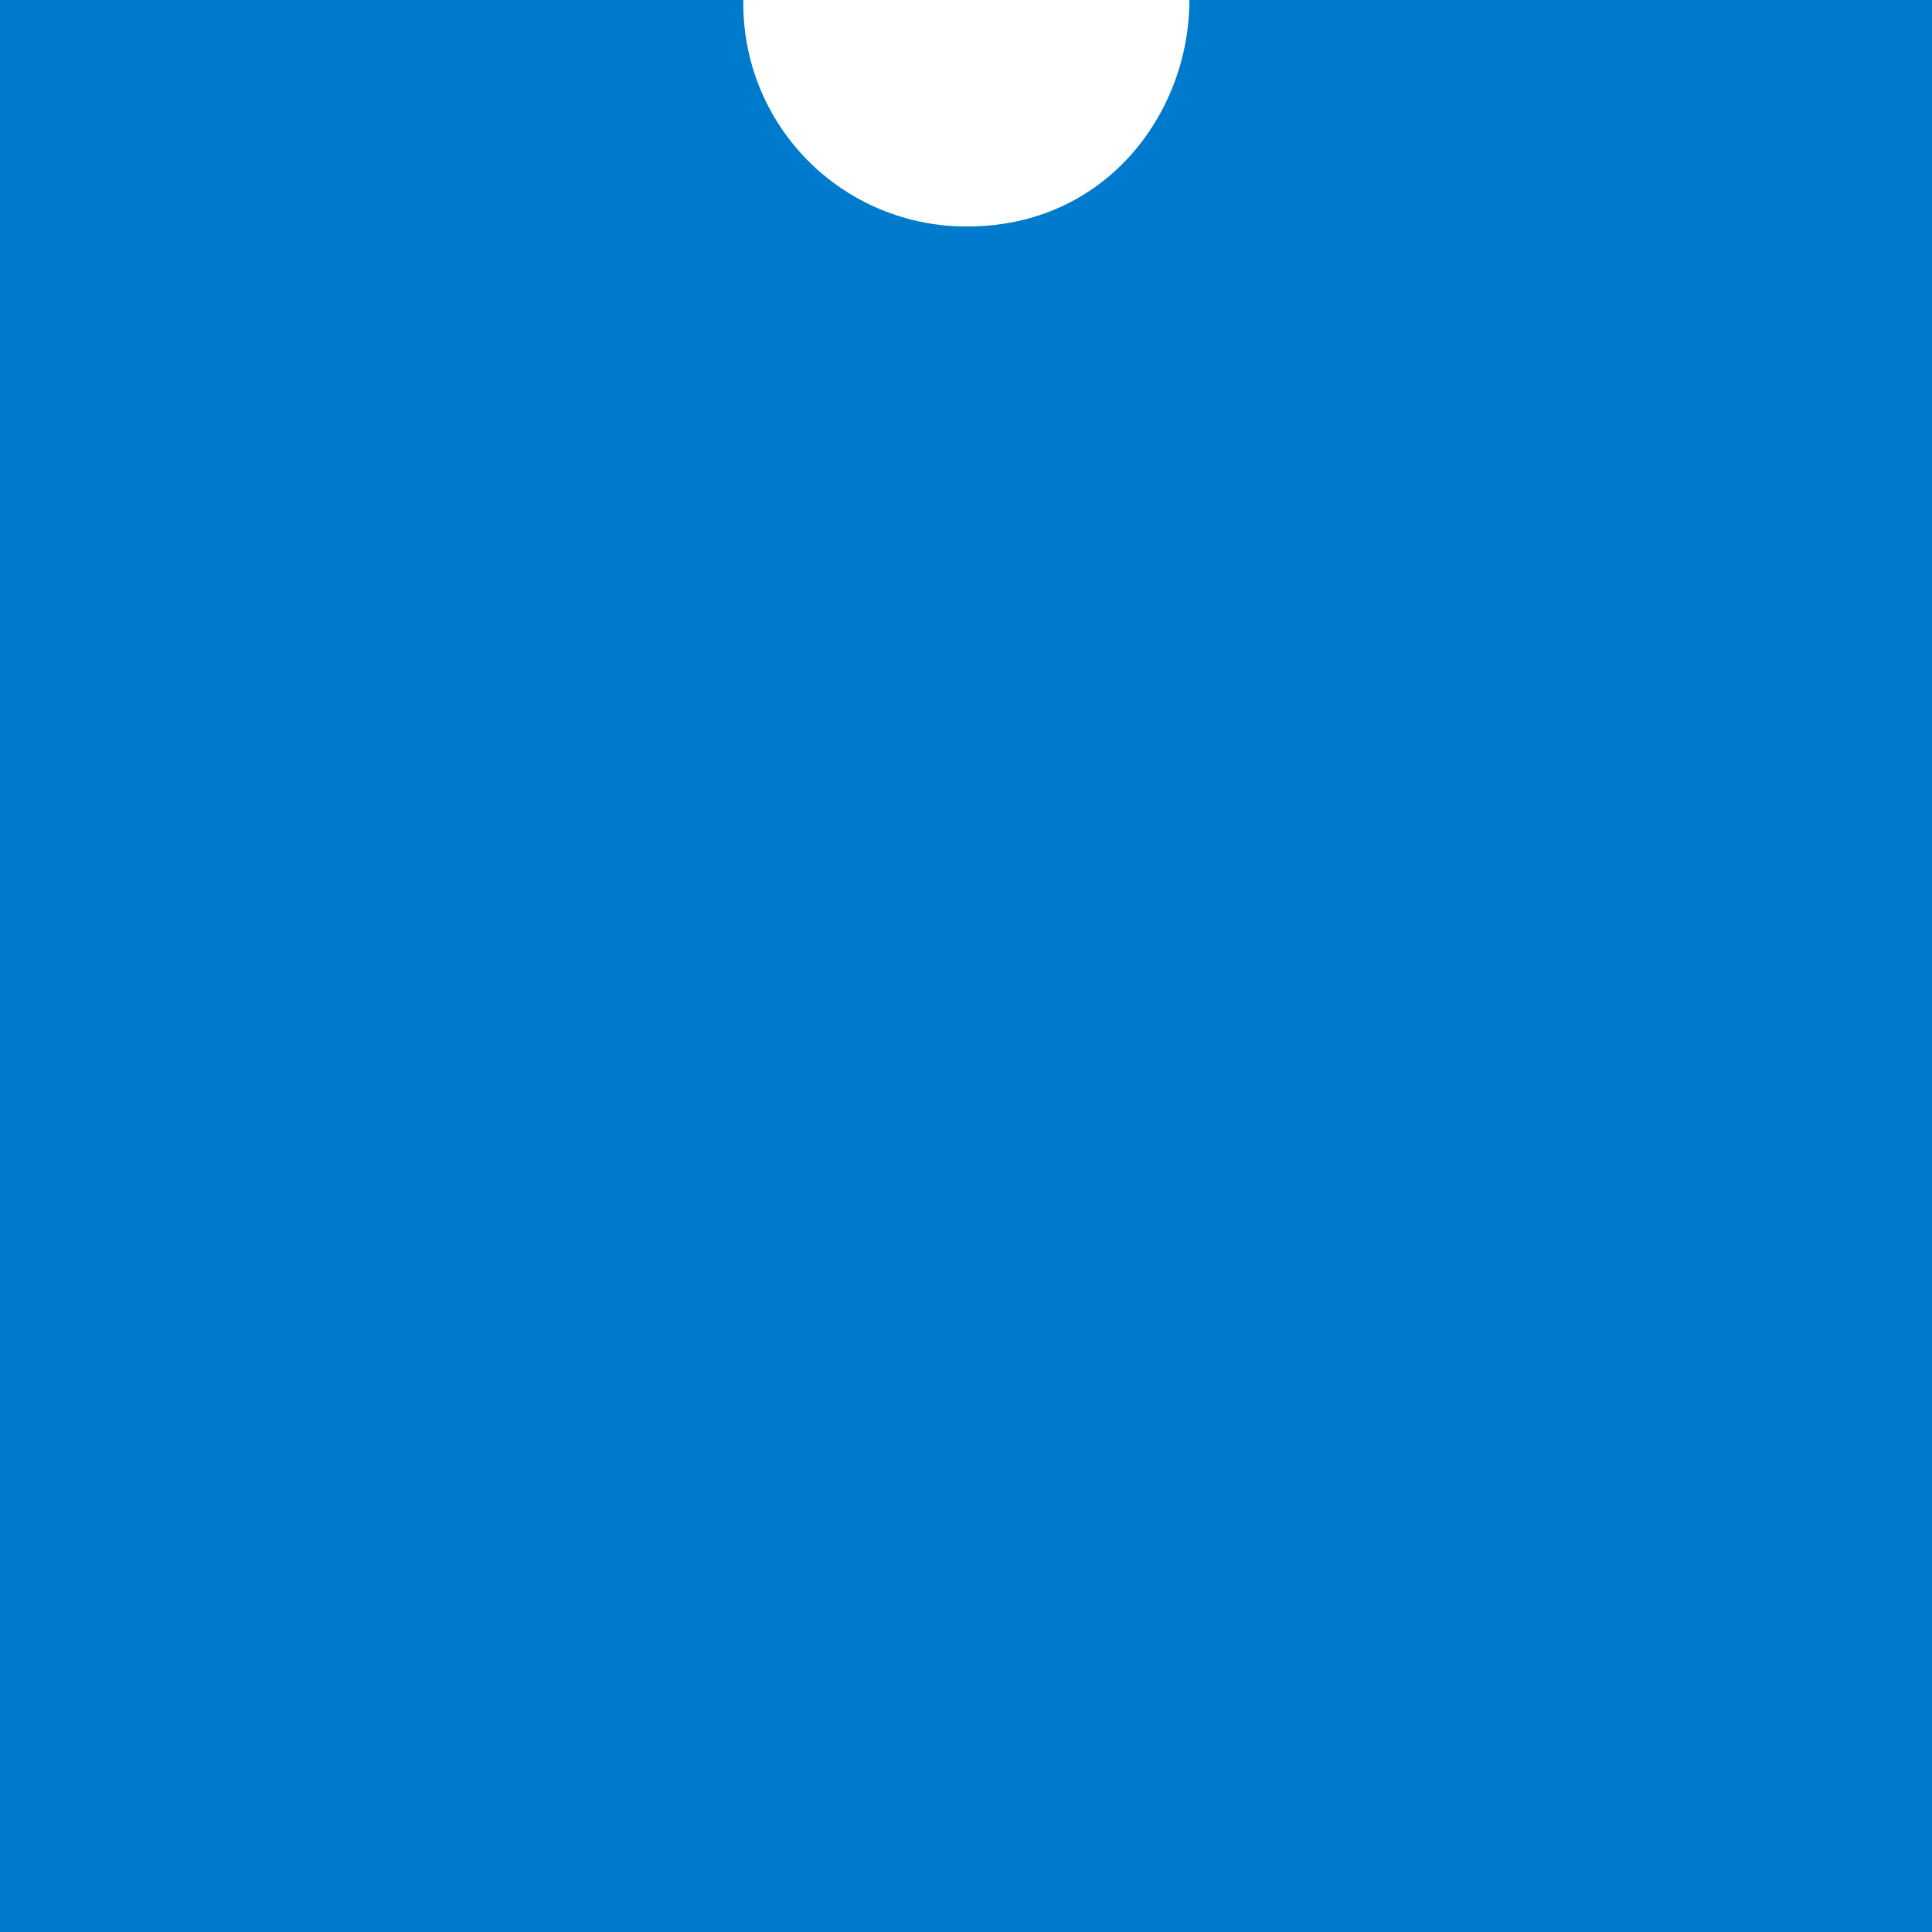
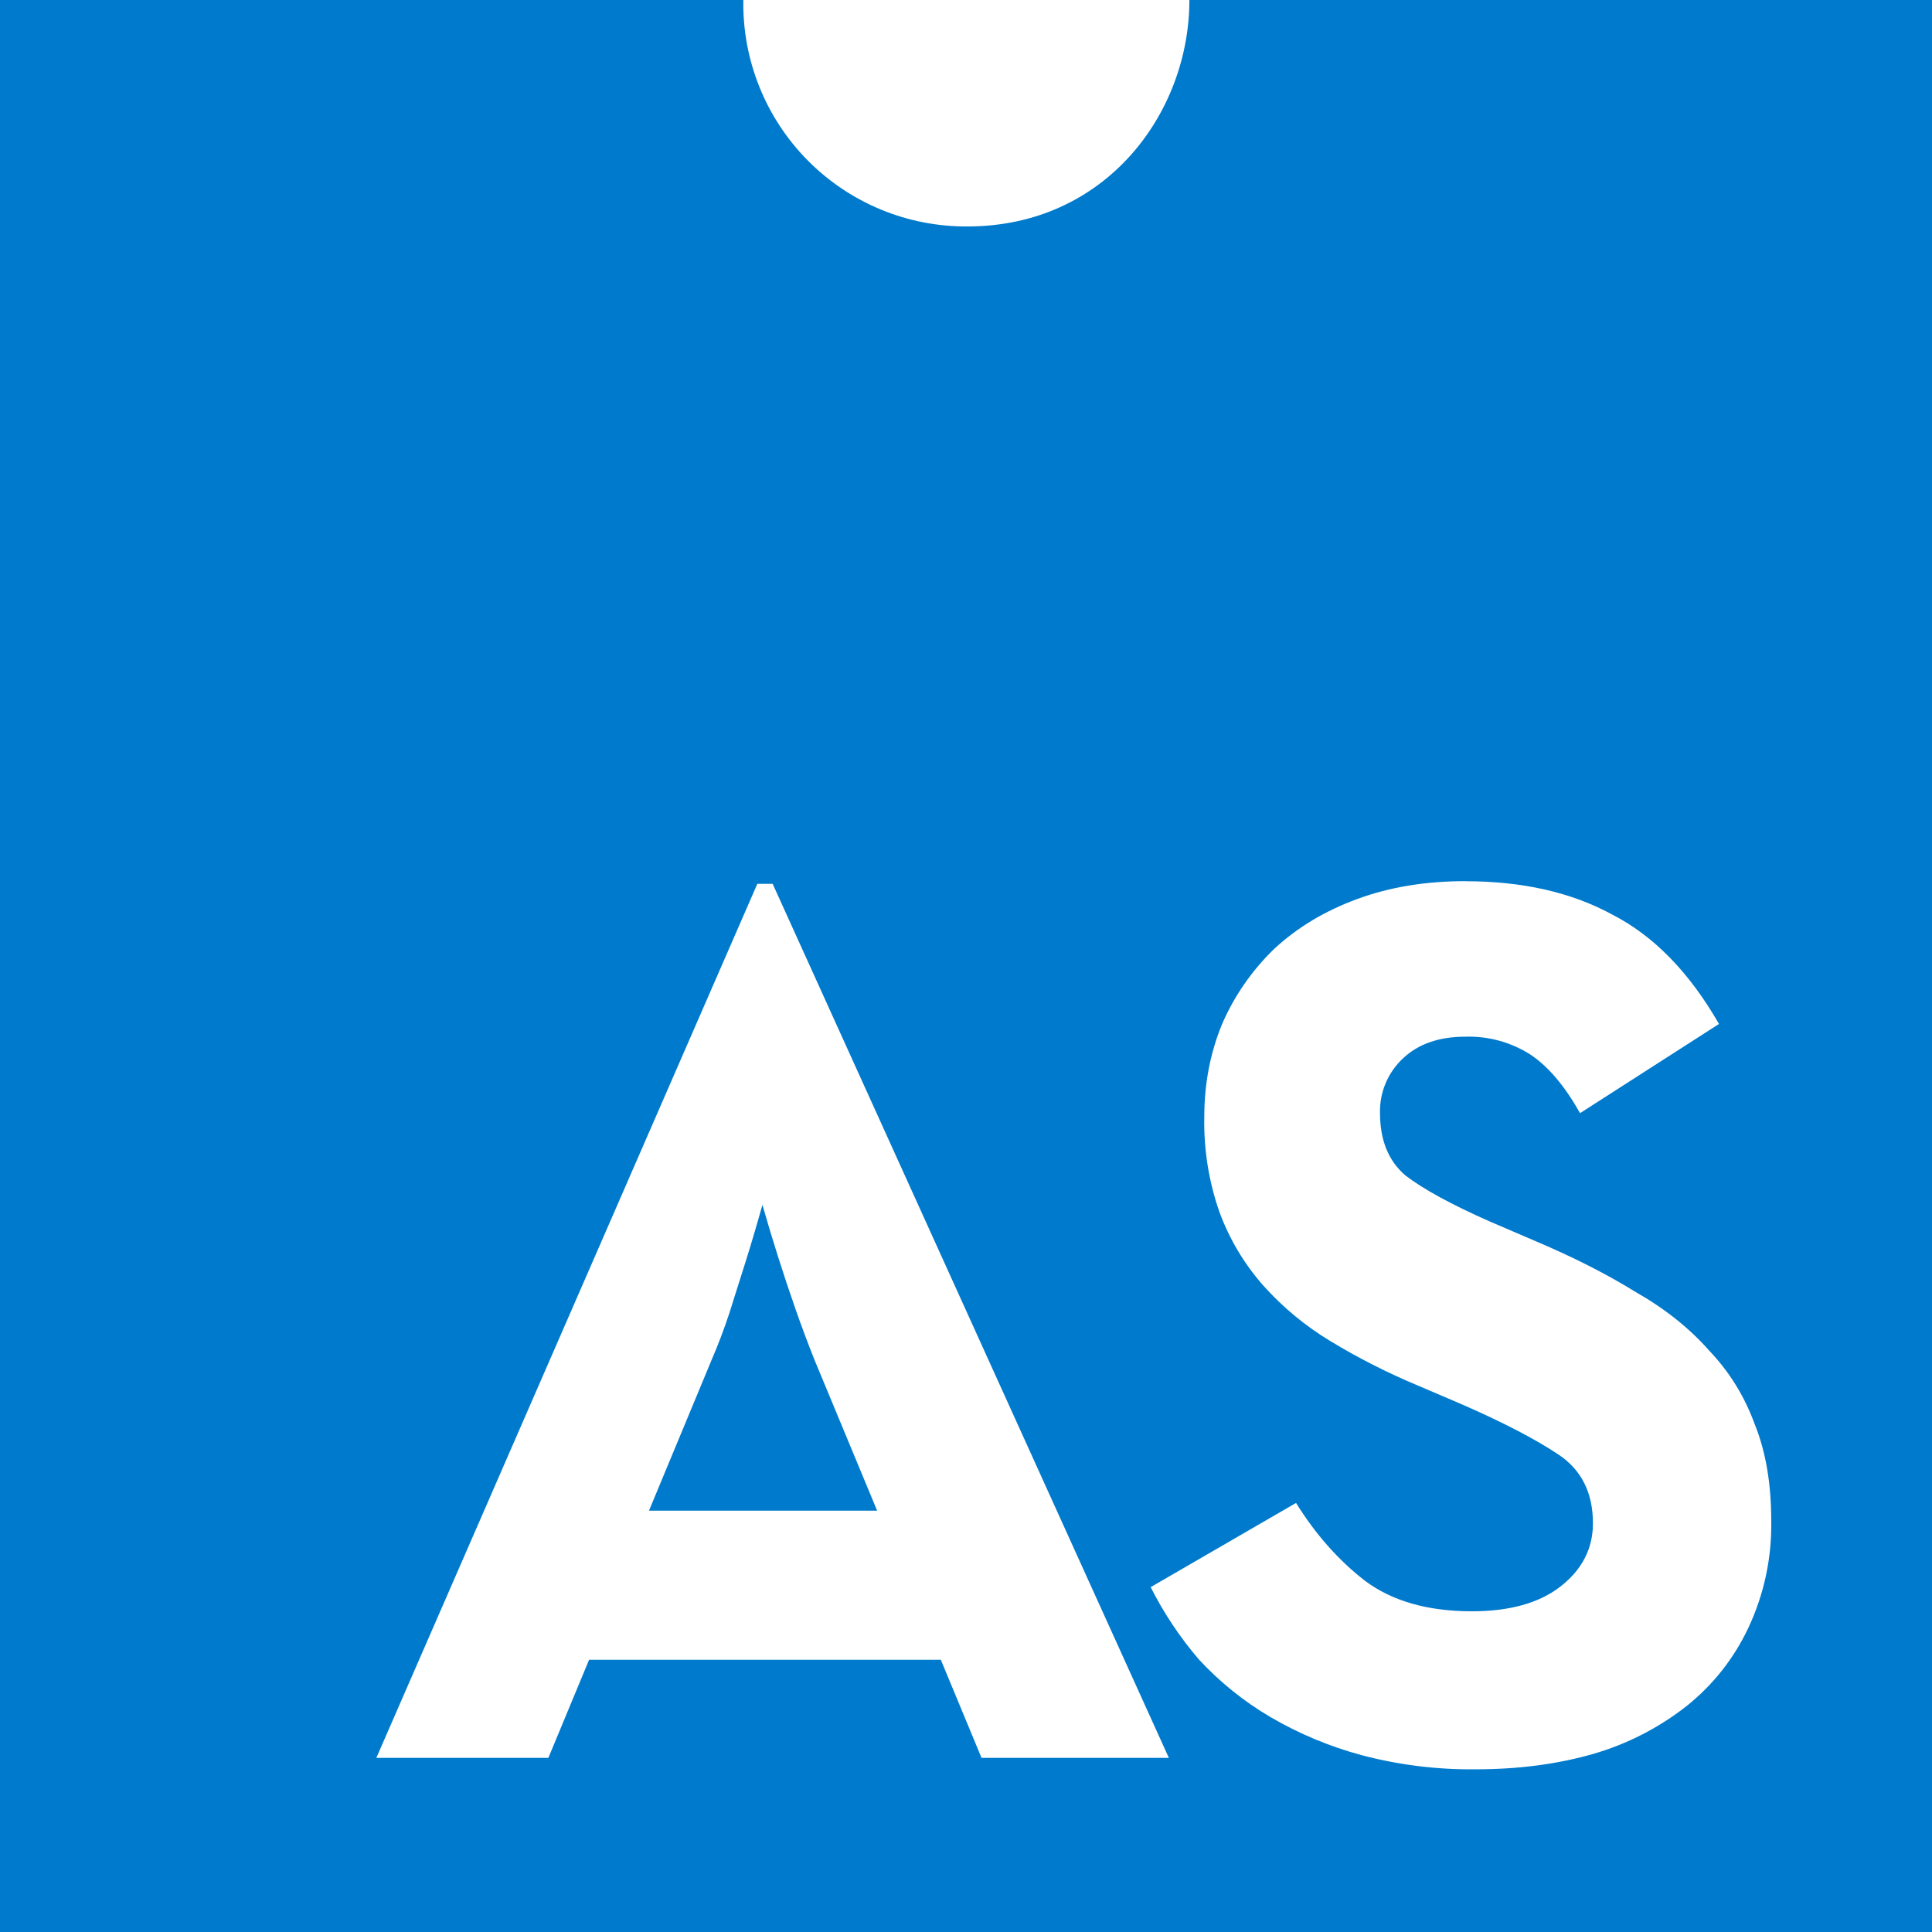
<svg xmlns="http://www.w3.org/2000/svg" viewBox="0 0 24 24" role="img" aria-label="AssemblyScript">
-   <style>@keyframes tss_assemblyscript_al{0%{opacity:0}4%,92%{opacity:1}98%,100%{opacity:0}}@keyframes tss_assemblyscript_pl{0%,58%{transform:scale(1)}79%{transform:scale(1.02)}100%{transform:scale(1)}}.tss_assemblyscript_al{animation:tss_assemblyscript_al 3.6s linear infinite}.tss_assemblyscript_pl{transform-box:fill-box;transform-origin:50% 50%;animation:tss_assemblyscript_pl 3.6s ease-in-out infinite}@keyframes tss_assemblyscript_pt0{0%,0%{opacity:0;transform:translateY(6px)}38%,100%{opacity:1;transform:translateY(0)}}.tss_assemblyscript_pt0{transform-box:fill-box;transform-origin:50% 100%;animation:tss_assemblyscript_pt0 3.6s cubic-bezier(.22,1,.36,1) infinite}@keyframes tss_assemblyscript_pt1{0%,9.5%{opacity:0;transform:translateY(6px)}38%,100%{opacity:1;transform:translateY(0)}}.tss_assemblyscript_pt1{transform-box:fill-box;transform-origin:50% 100%;animation:tss_assemblyscript_pt1 3.6s cubic-bezier(.22,1,.36,1) infinite}@keyframes tss_assemblyscript_pt2{0%,19%{opacity:0;transform:translateY(6px)}38%,100%{opacity:1;transform:translateY(0)}}.tss_assemblyscript_pt2{transform-box:fill-box;transform-origin:50% 100%;animation:tss_assemblyscript_pt2 3.6s cubic-bezier(.22,1,.36,1) infinite}@keyframes tss_assemblyscript_pt3{0%,28.5%{opacity:0;transform:translateY(6px)}38%,100%{opacity:1;transform:translateY(0)}}.tss_assemblyscript_pt3{transform-box:fill-box;transform-origin:50% 100%;animation:tss_assemblyscript_pt3 3.6s cubic-bezier(.22,1,.36,1) infinite}@media (prefers-reduced-motion: reduce){.tss_assemblyscript_al,.tss_assemblyscript_pl{animation:none!important}.tss_assemblyscript_al{opacity:1!important}.tss_assemblyscript_pl{transform:none!important}.tss_assemblyscript_pt0{animation:none!important;opacity:1!important;transform:none!important}.tss_assemblyscript_pt1{animation:none!important;opacity:1!important;transform:none!important}.tss_assemblyscript_pt2{animation:none!important;opacity:1!important;transform:none!important}.tss_assemblyscript_pt3{animation:none!important;opacity:1!important;transform:none!important}}</style>
+   <style>@keyframes tss_assemblyscript_al{0%{opacity:0}4%,92%{opacity:1}98%,100%{opacity:0}}@keyframes tss_assemblyscript_pl{0%,58%{transform:scale(1)}79%{transform:scale(1.02)}100%{transform:scale(1)}}.tss_assemblyscript_al{animation:tss_assemblyscript_al 3.6s linear infinite}.tss_assemblyscript_pl{transform-box:fill-box;transform-origin:50% 50%;animation:tss_assemblyscript_pl 3.6s ease-in-out infinite}@keyframes tss_assemblyscript_pt0{0%,0%{opacity:0;transform:translateY(6px)}38%,100%{opacity:1;transform:translateY(0)}}.tss_assemblyscript_pt0{transform-box:fill-box;transform-origin:50% 100%;animation:tss_assemblyscript_pt0 3.6s cubic-bezier(.22,1,.36,1) infinite}@media (prefers-reduced-motion: reduce){.tss_assemblyscript_al,.tss_assemblyscript_pl{animation:none!important}.tss_assemblyscript_al{opacity:1!important}.tss_assemblyscript_pl{transform:none!important}.tss_assemblyscript_pt0{animation:none!important;opacity:1!important;transform:none!important}}</style>
  <g class="tss_assemblyscript_al">
    <g class="tss_assemblyscript_pl">
      <g class="tss_assemblyscript_pt0">
-         <path fill="#007ACC" fill-rule="evenodd" d="M0 0 v24 h24 V0 h-9.225 c0 1.406 -1.04 2.813 -2.756 2.813 A2.766 2.766 0 0 1 9.234 0 Z" />
-       </g>
-       <g class="tss_assemblyscript_pt1">
-         <path fill="#007ACC" fill-rule="evenodd" d="M18.204 10.947 c0.707 0 1.314 0.137 1.82 0.412 c0.517 0.264 0.96 0.717 1.33 1.361 l-1.726 1.108 c-0.19 -0.338 -0.395 -0.58 -0.617 -0.728 a1.422 1.422 0 0 0 -0.807 -0.222 c-0.327 0 -0.586 0.09 -0.776 0.27 a0.896 0.896 0 0 0 -0.285 0.68 c0 0.337 0.106 0.596 0.317 0.775 c0.222 0.17 0.57 0.36 1.045 0.57 l0.554 0.238 c0.474 0.2 0.891 0.411 1.25 0.633 c0.37 0.21 0.675 0.453 0.918 0.728 c0.253 0.264 0.443 0.57 0.57 0.918 c0.137 0.337 0.206 0.738 0.206 1.203 a3 3 0 0 1 -0.285 1.33 c-0.18 0.38 -0.433 0.701 -0.76 0.965 a3.419 3.419 0 0 1 -1.171 0.601 c-0.443 0.127 -0.929 0.19 -1.456 0.19 a5.31 5.31 0 0 1 -1.41 -0.174 a4.624 4.624 0 0 1 -1.139 -0.475 a3.922 3.922 0 0 1 -0.886 -0.712 a4.48 4.48 0 0 1 -0.602 -0.902 L16.1 18.67 c0.242 0.39 0.527 0.712 0.855 0.966 c0.337 0.253 0.78 0.38 1.33 0.38 c0.463 0 0.827 -0.1 1.091 -0.301 c0.275 -0.211 0.412 -0.475 0.412 -0.792 c0 -0.38 -0.143 -0.664 -0.428 -0.854 c-0.285 -0.19 -0.68 -0.396 -1.187 -0.618 l-0.554 -0.237 a8.12 8.12 0 0 1 -1.092 -0.554 a3.64 3.64 0 0 1 -0.839 -0.696 a2.887 2.887 0 0 1 -0.538 -0.903 a3.375 3.375 0 0 1 -0.19 -1.187 c0 -0.411 0.074 -0.796 0.222 -1.155 a2.91 2.91 0 0 1 0.649 -0.934 c0.285 -0.264 0.628 -0.47 1.029 -0.617 c0.4 -0.148 0.849 -0.222 1.345 -0.222 Z" />
-       </g>
-       <g class="tss_assemblyscript_pt2">
-         <path fill="#007ACC" fill-rule="evenodd" d="M9.408 10.979 h0.19 l4.922 10.858 h-2.327 l-0.506 -1.219 H7.318 l-0.506 1.219 H4.675 Z" />
-       </g>
-       <g class="tss_assemblyscript_pt3">
-         <path fill="#007ACC" fill-rule="evenodd" d="M9.471 14.967 a22.21 22.21 0 0 1 -0.206 0.697 l-0.205 0.649 a6.979 6.979 0 0 1 -0.222 0.585 l-0.776 1.868 h2.834 l-0.776 -1.868 a15.492 15.492 0 0 1 -0.237 -0.633 a23.741 23.741 0 0 1 -0.412 -1.298 Z" />
+         <path fill="#007ACC" fill-rule="evenodd" d="M0 0v24h24V0h-9.225c0 1.406-1.04 2.813-2.756 2.813A2.766 2.766 0 019.234 0zm18.204 10.947c.707 0 1.314.137 1.82.412.517.264.96.717 1.33 1.361l-1.726 1.108c-.19-.338-.395-.58-.617-.728a1.422 1.422 0 00-.807-.222c-.327 0-.586.09-.776.27a.896.896 0 00-.285.68c0 .337.106.596.317.775.222.17.57.36 1.045.57l.554.238c.474.2.891.411 1.25.633.37.21.675.453.918.728.253.264.443.57.57.918.137.337.206.738.206 1.203a3 3 0 01-.285 1.33c-.18.38-.433.701-.76.965a3.419 3.419 0 01-1.171.601c-.443.127-.929.19-1.456.19a5.31 5.31 0 01-1.41-.174 4.624 4.624 0 01-1.139-.475 3.922 3.922 0 01-.886-.712 4.48 4.48 0 01-.602-.902L16.1 18.67c.242.39.527.712.855.966.337.253.78.38 1.33.38.463 0 .827-.1 1.091-.301.275-.211.412-.475.412-.792 0-.38-.143-.664-.428-.854-.285-.19-.68-.396-1.187-.618l-.554-.237a8.12 8.12 0 01-1.092-.554 3.64 3.64 0 01-.839-.696 2.887 2.887 0 01-.538-.903 3.375 3.375 0 01-.19-1.187c0-.411.074-.796.222-1.155a2.91 2.91 0 01.649-.934c.285-.264.628-.47 1.029-.617.4-.148.849-.222 1.345-.222zm-8.796.032h.19l4.922 10.858h-2.327l-.506-1.219H7.318l-.506 1.219H4.675zm.063 3.988a22.21 22.21 0 01-.206.697l-.205.649a6.979 6.979 0 01-.222.585l-.776 1.868h2.834l-.776-1.868a15.492 15.492 0 01-.237-.633 23.741 23.741 0 01-.412-1.298z" />
      </g>
    </g>
  </g>
</svg>
